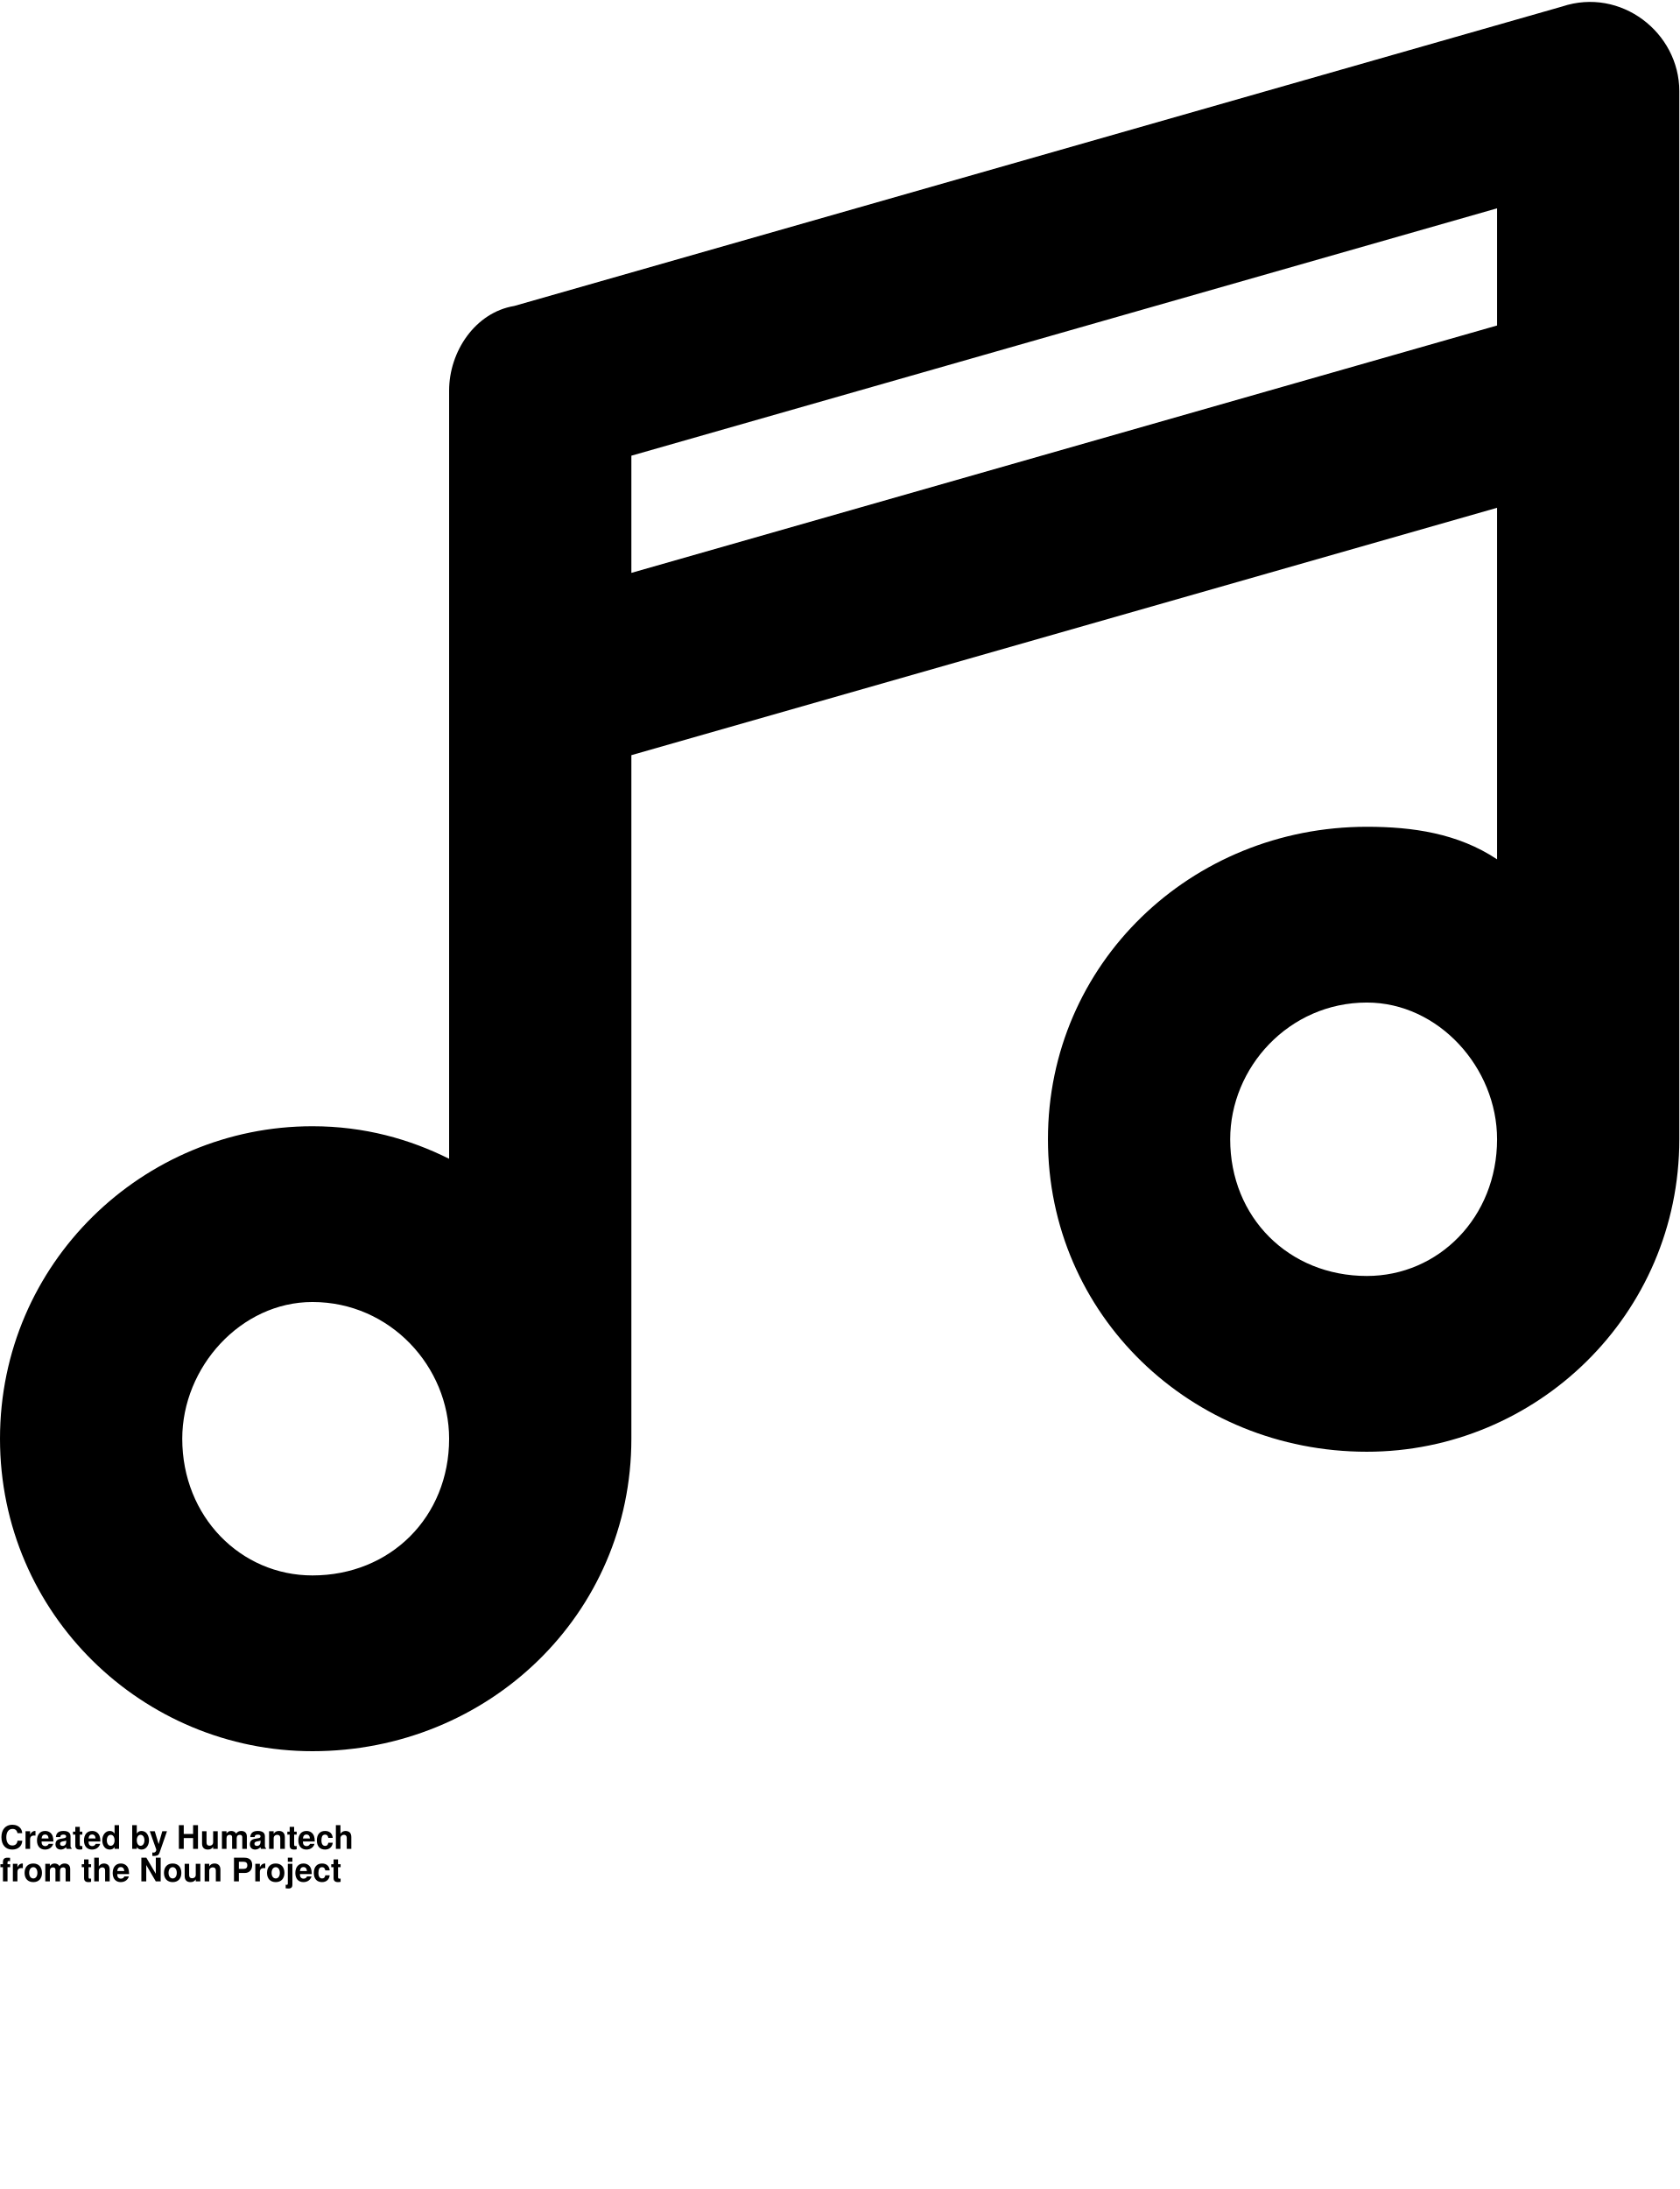
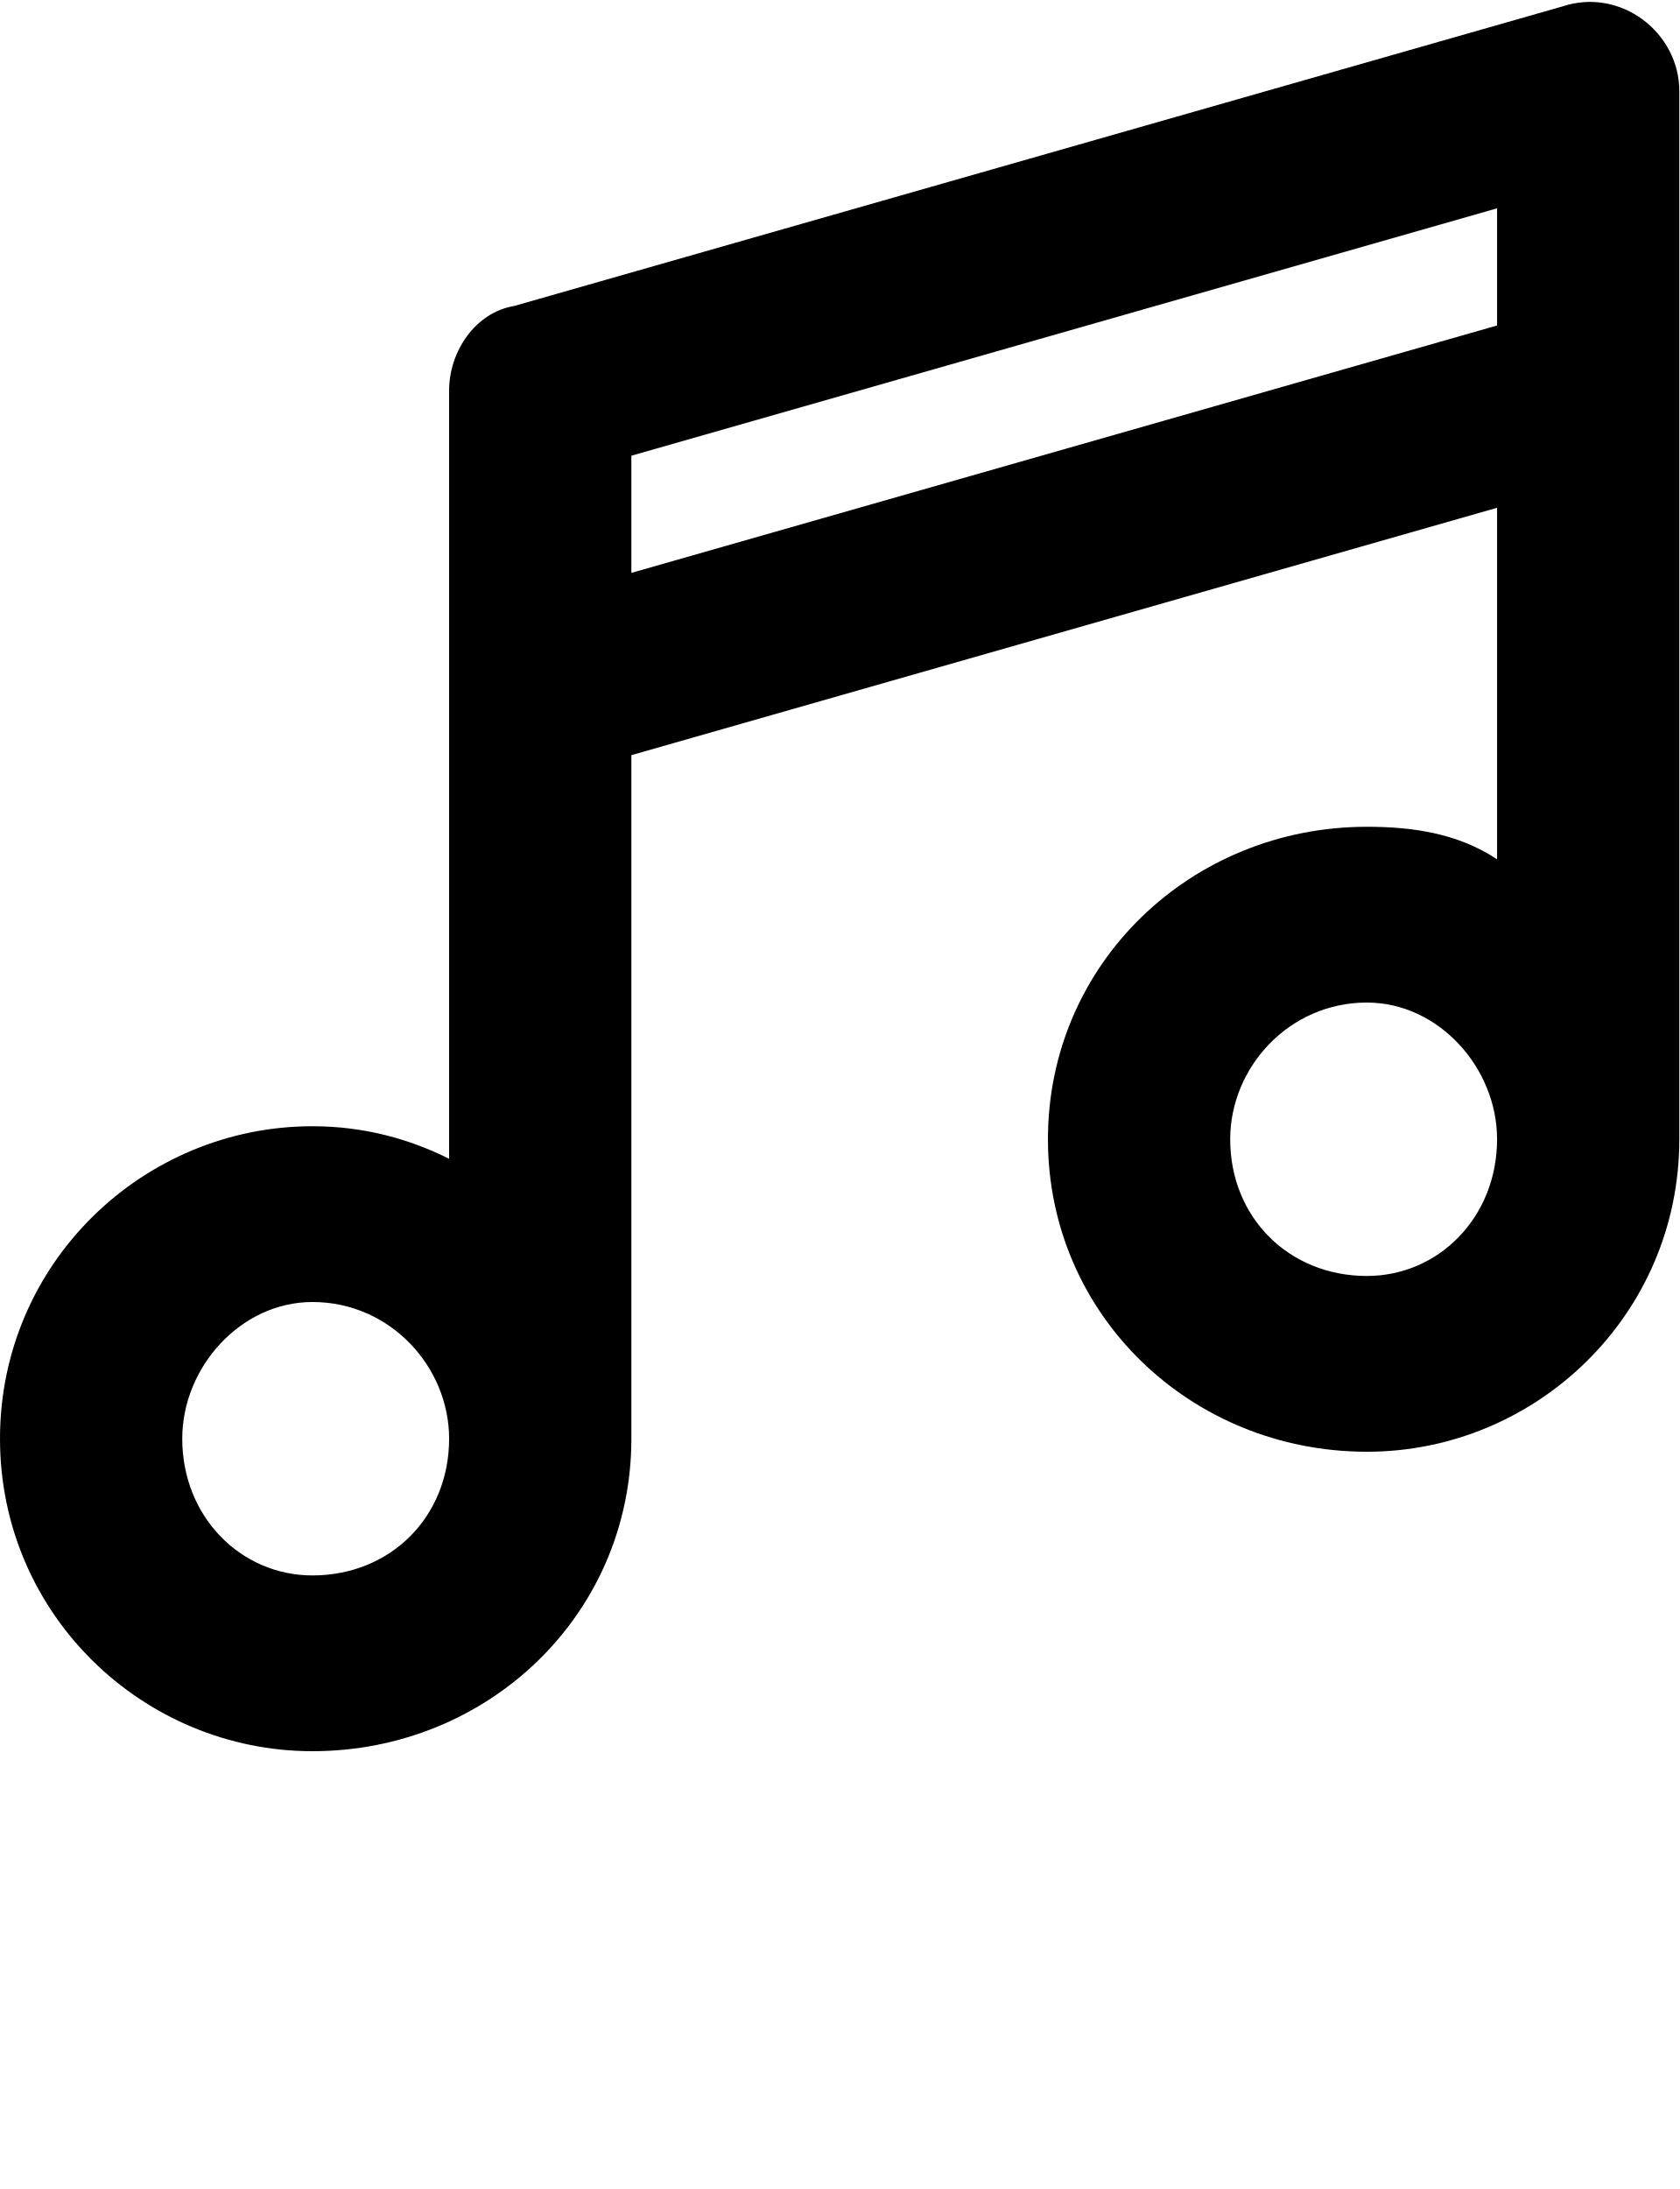
<svg xmlns="http://www.w3.org/2000/svg" xml:space="preserve" version="1.1" style="shape-rendering:geometricPrecision;text-rendering:geometricPrecision;image-rendering:optimizeQuality;" viewBox="0 0 258 336.25" x="0px" y="0px" fill-rule="evenodd" clip-rule="evenodd">
  <defs>
    <style type="text/css">
-    
+ 
    .fil0 {fill:black}
-    
+ 
  </style>
  </defs>
  <g>
    <path class="fil0" d="M230 132l0 -54 -133 38 0 105c0,27 -22,48 -49,48 -26,0 -48,-21 -48,-48 0,-27 22,-48 48,-48 8,0 15,2 21,5l0 -118c0,-6 4,-12 10,-13l161 -46c9,-3 18,4 18,13l0 161c0,27 -22,48 -48,48 -27,0 -49,-21 -49,-48 0,-27 22,-48 49,-48 7,0 14,1 20,5zm-182 110c12,0 21,-9 21,-21 0,-11 -9,-21 -21,-21 -11,0 -20,10 -20,21 0,12 9,21 20,21zm49 -154l133 -38 0 -18 -133 38 0 18zm113 108c11,0 20,-9 20,-21 0,-11 -9,-21 -20,-21 -12,0 -21,10 -21,21 0,12 9,21 21,21z" />
  </g>
-   <text x="0" y="284" fill="#000000" font-size="5px" font-weight="bold" font-family="'Helvetica Neue', Helvetica, Arial-Unicode, Arial, Sans-serif">Created by Humantech</text>
-   <text x="0" y="289" fill="#000000" font-size="5px" font-weight="bold" font-family="'Helvetica Neue', Helvetica, Arial-Unicode, Arial, Sans-serif">from the Noun Project</text>
</svg>
